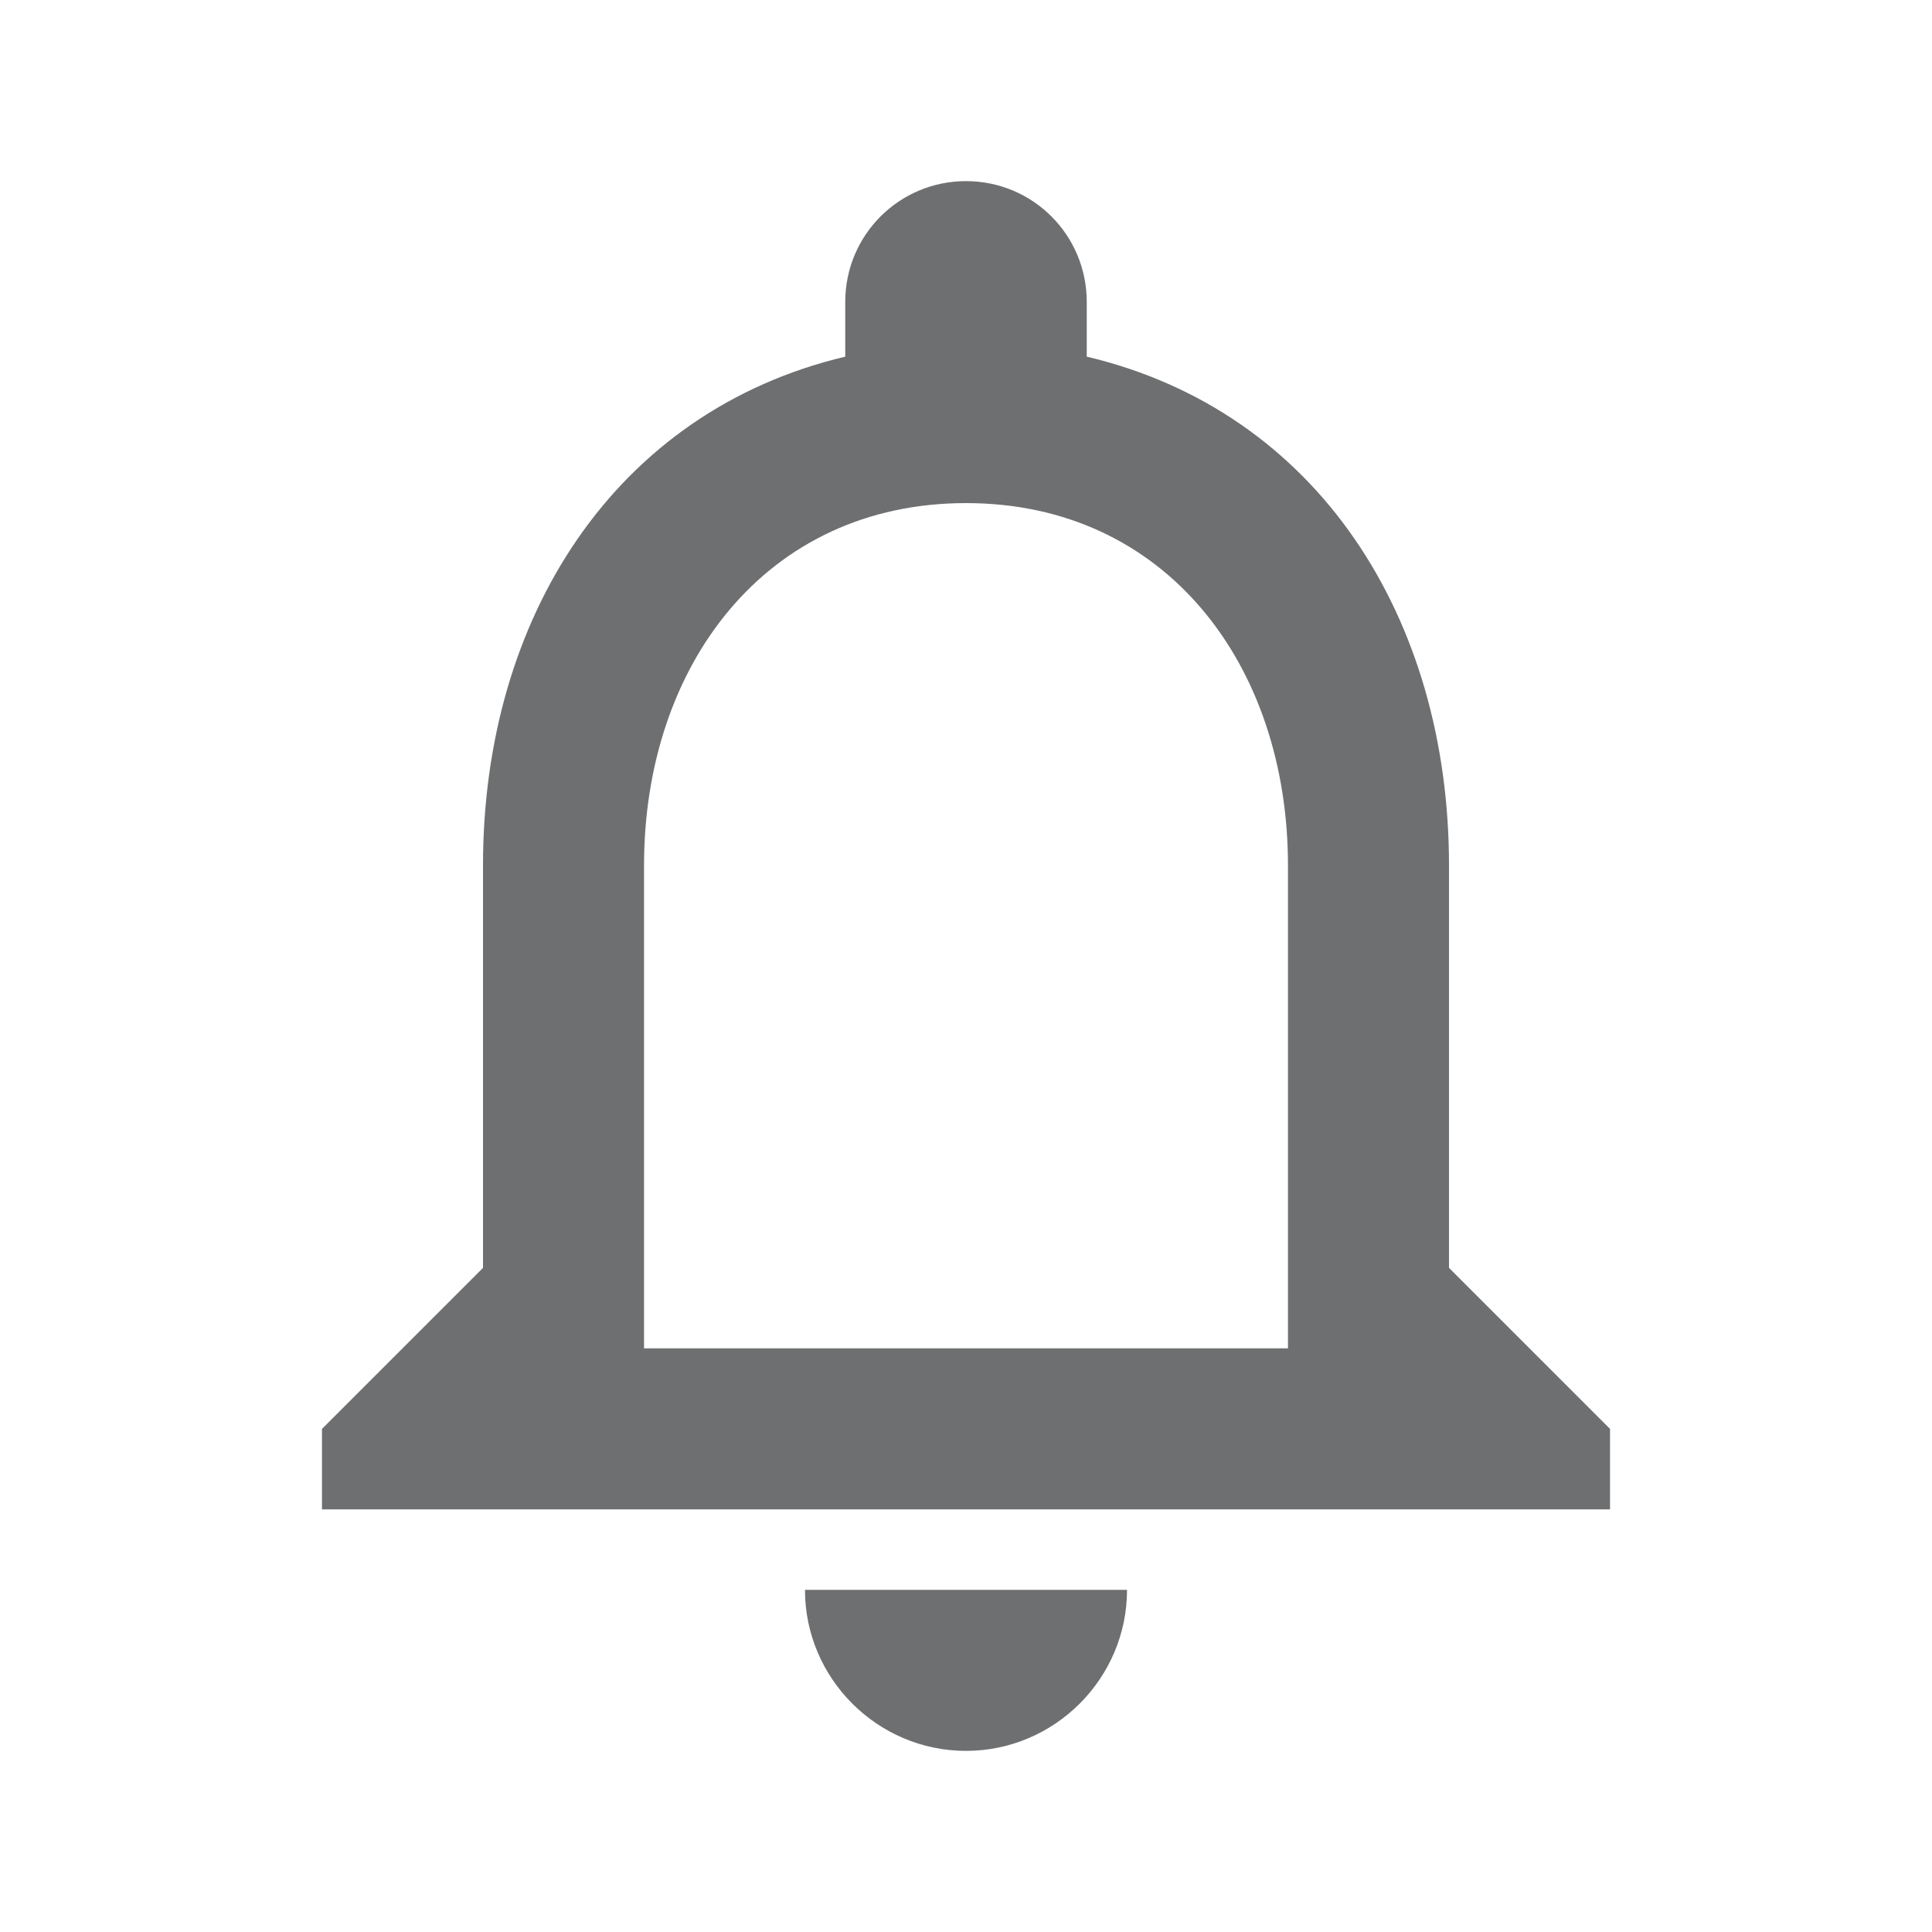
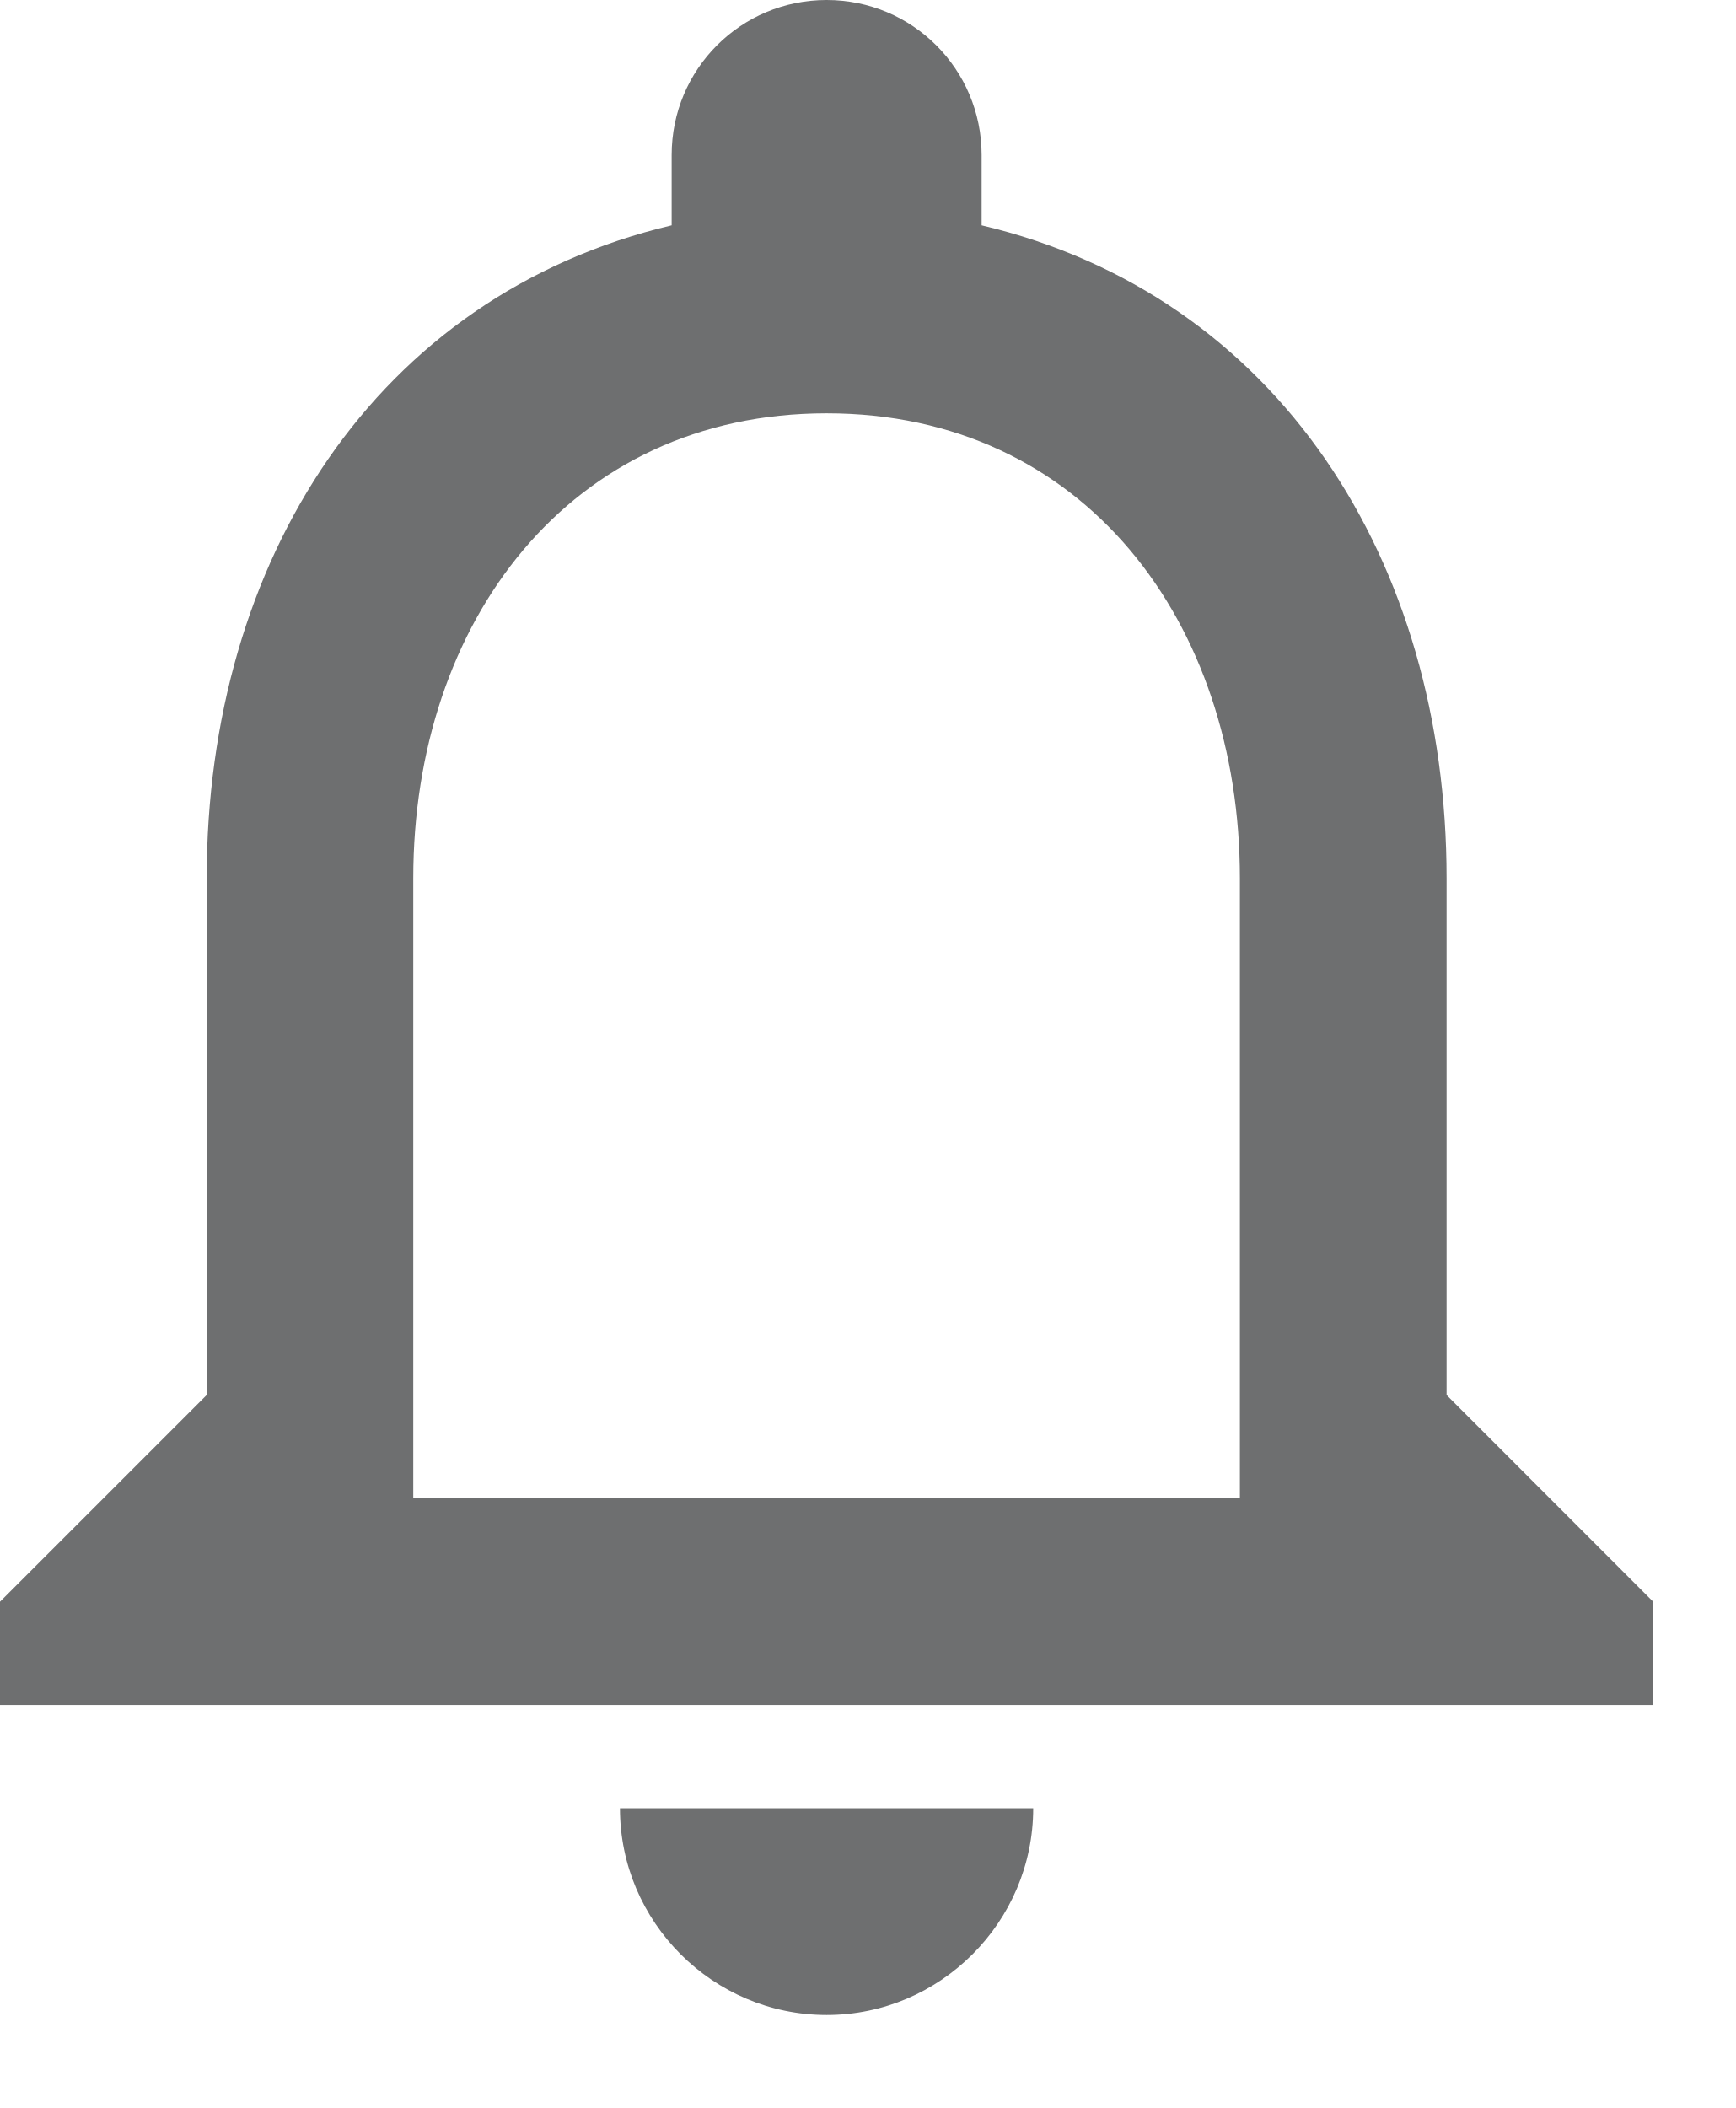
- <svg xmlns="http://www.w3.org/2000/svg" width="20" height="20" viewBox="0 0 20 20" fill="none">
-   <path d="M10 18.125C10.917 18.125 11.667 17.375 11.667 16.458H8.333C8.333 17.375 9.083 18.125 10 18.125ZM15 13.125V8.958C15 6.4 13.642 4.258 11.25 3.692V3.125C11.25 2.433 10.692 1.875 10 1.875C9.308 1.875 8.75 2.433 8.75 3.125V3.692C6.367 4.258 5 6.392 5 8.958V13.125L3.333 14.792V15.625H16.667V14.792L15 13.125ZM13.333 13.958H6.667V8.958C6.667 6.892 7.925 5.208 10 5.208C12.075 5.208 13.333 6.892 13.333 8.958V13.958Z" fill="#6E6F70" />
+ <svg xmlns="http://www.w3.org/2000/svg" width="14" height="17" viewBox="0 0 14 17" fill="none">
+   <path d="M6.667 16.25C7.583 16.25 8.333 15.5 8.333 14.583H5C5 15.5 5.75 16.25 6.667 16.25ZM11.667 11.25V7.083C11.667 4.525 10.308 2.383 7.917 1.817V1.25C7.917 0.558 7.358 0 6.667 0C5.975 0 5.417 0.558 5.417 1.25V1.817C3.033 2.383 1.667 4.517 1.667 7.083V11.25L0 12.917V13.75H13.333V12.917L11.667 11.25ZM10 12.083H3.333V7.083C3.333 5.017 4.592 3.333 6.667 3.333C8.742 3.333 10 5.017 10 7.083V12.083Z" fill="#6E6F70" />
</svg>
